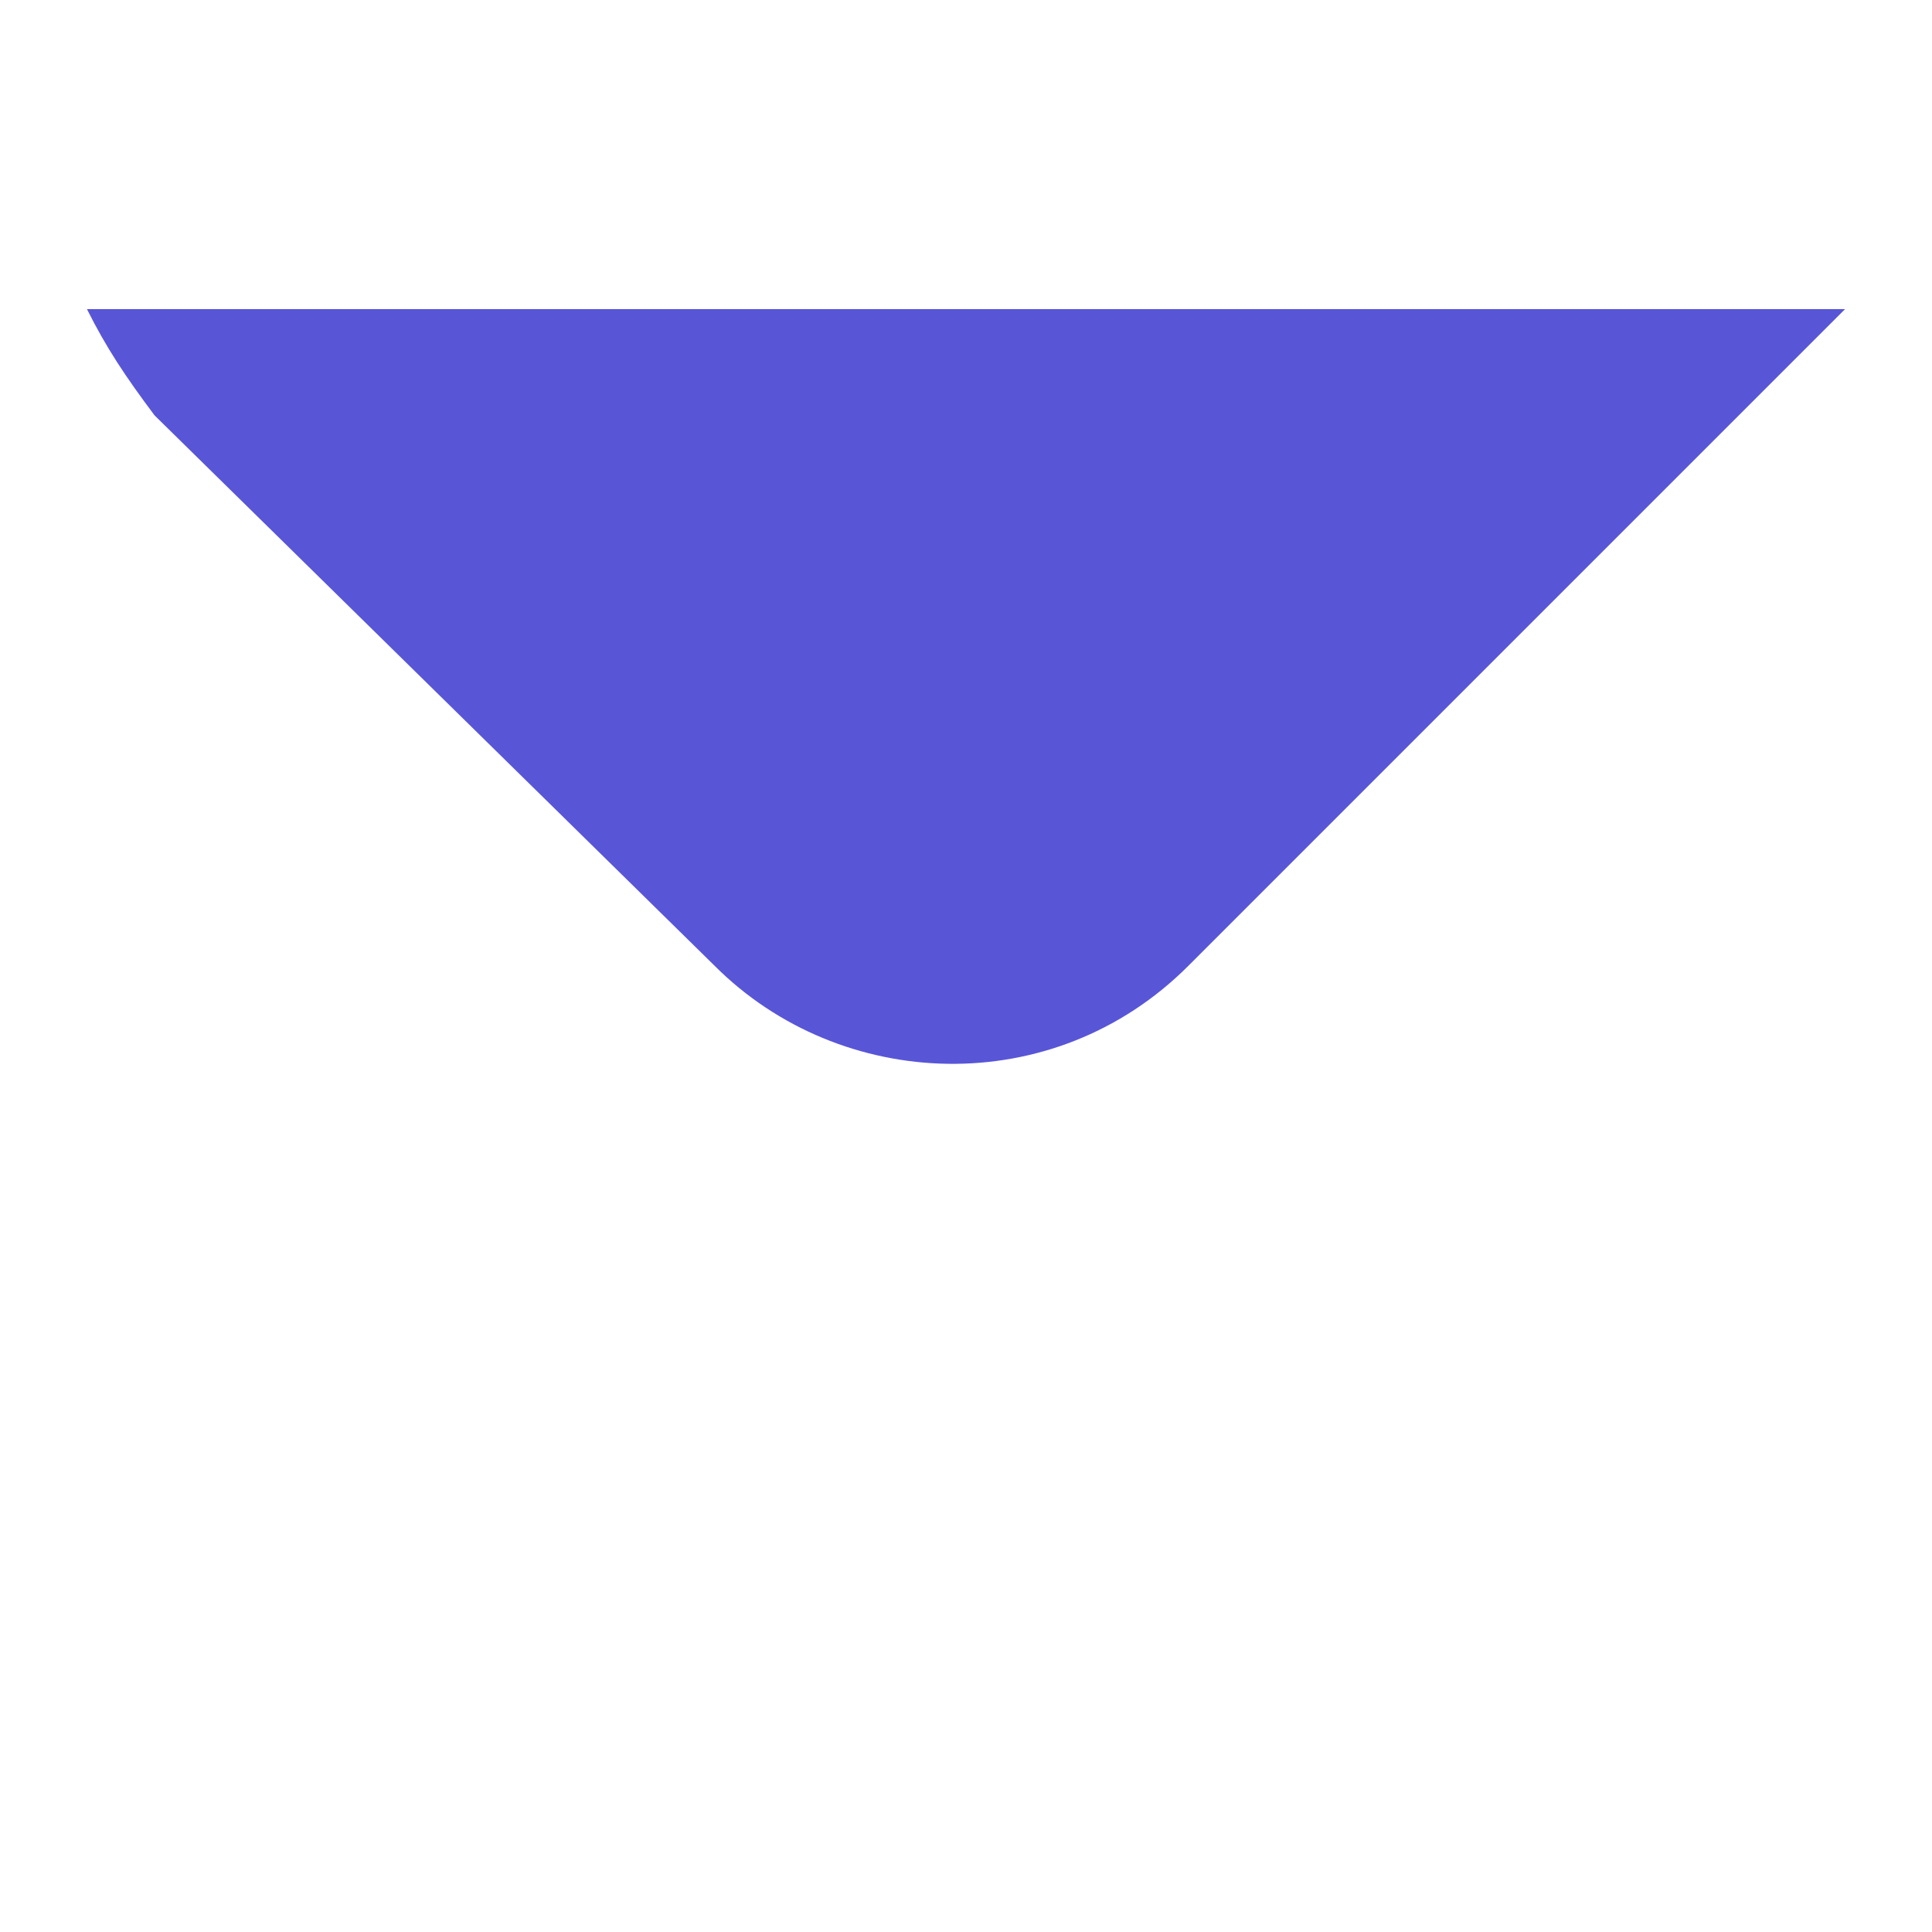
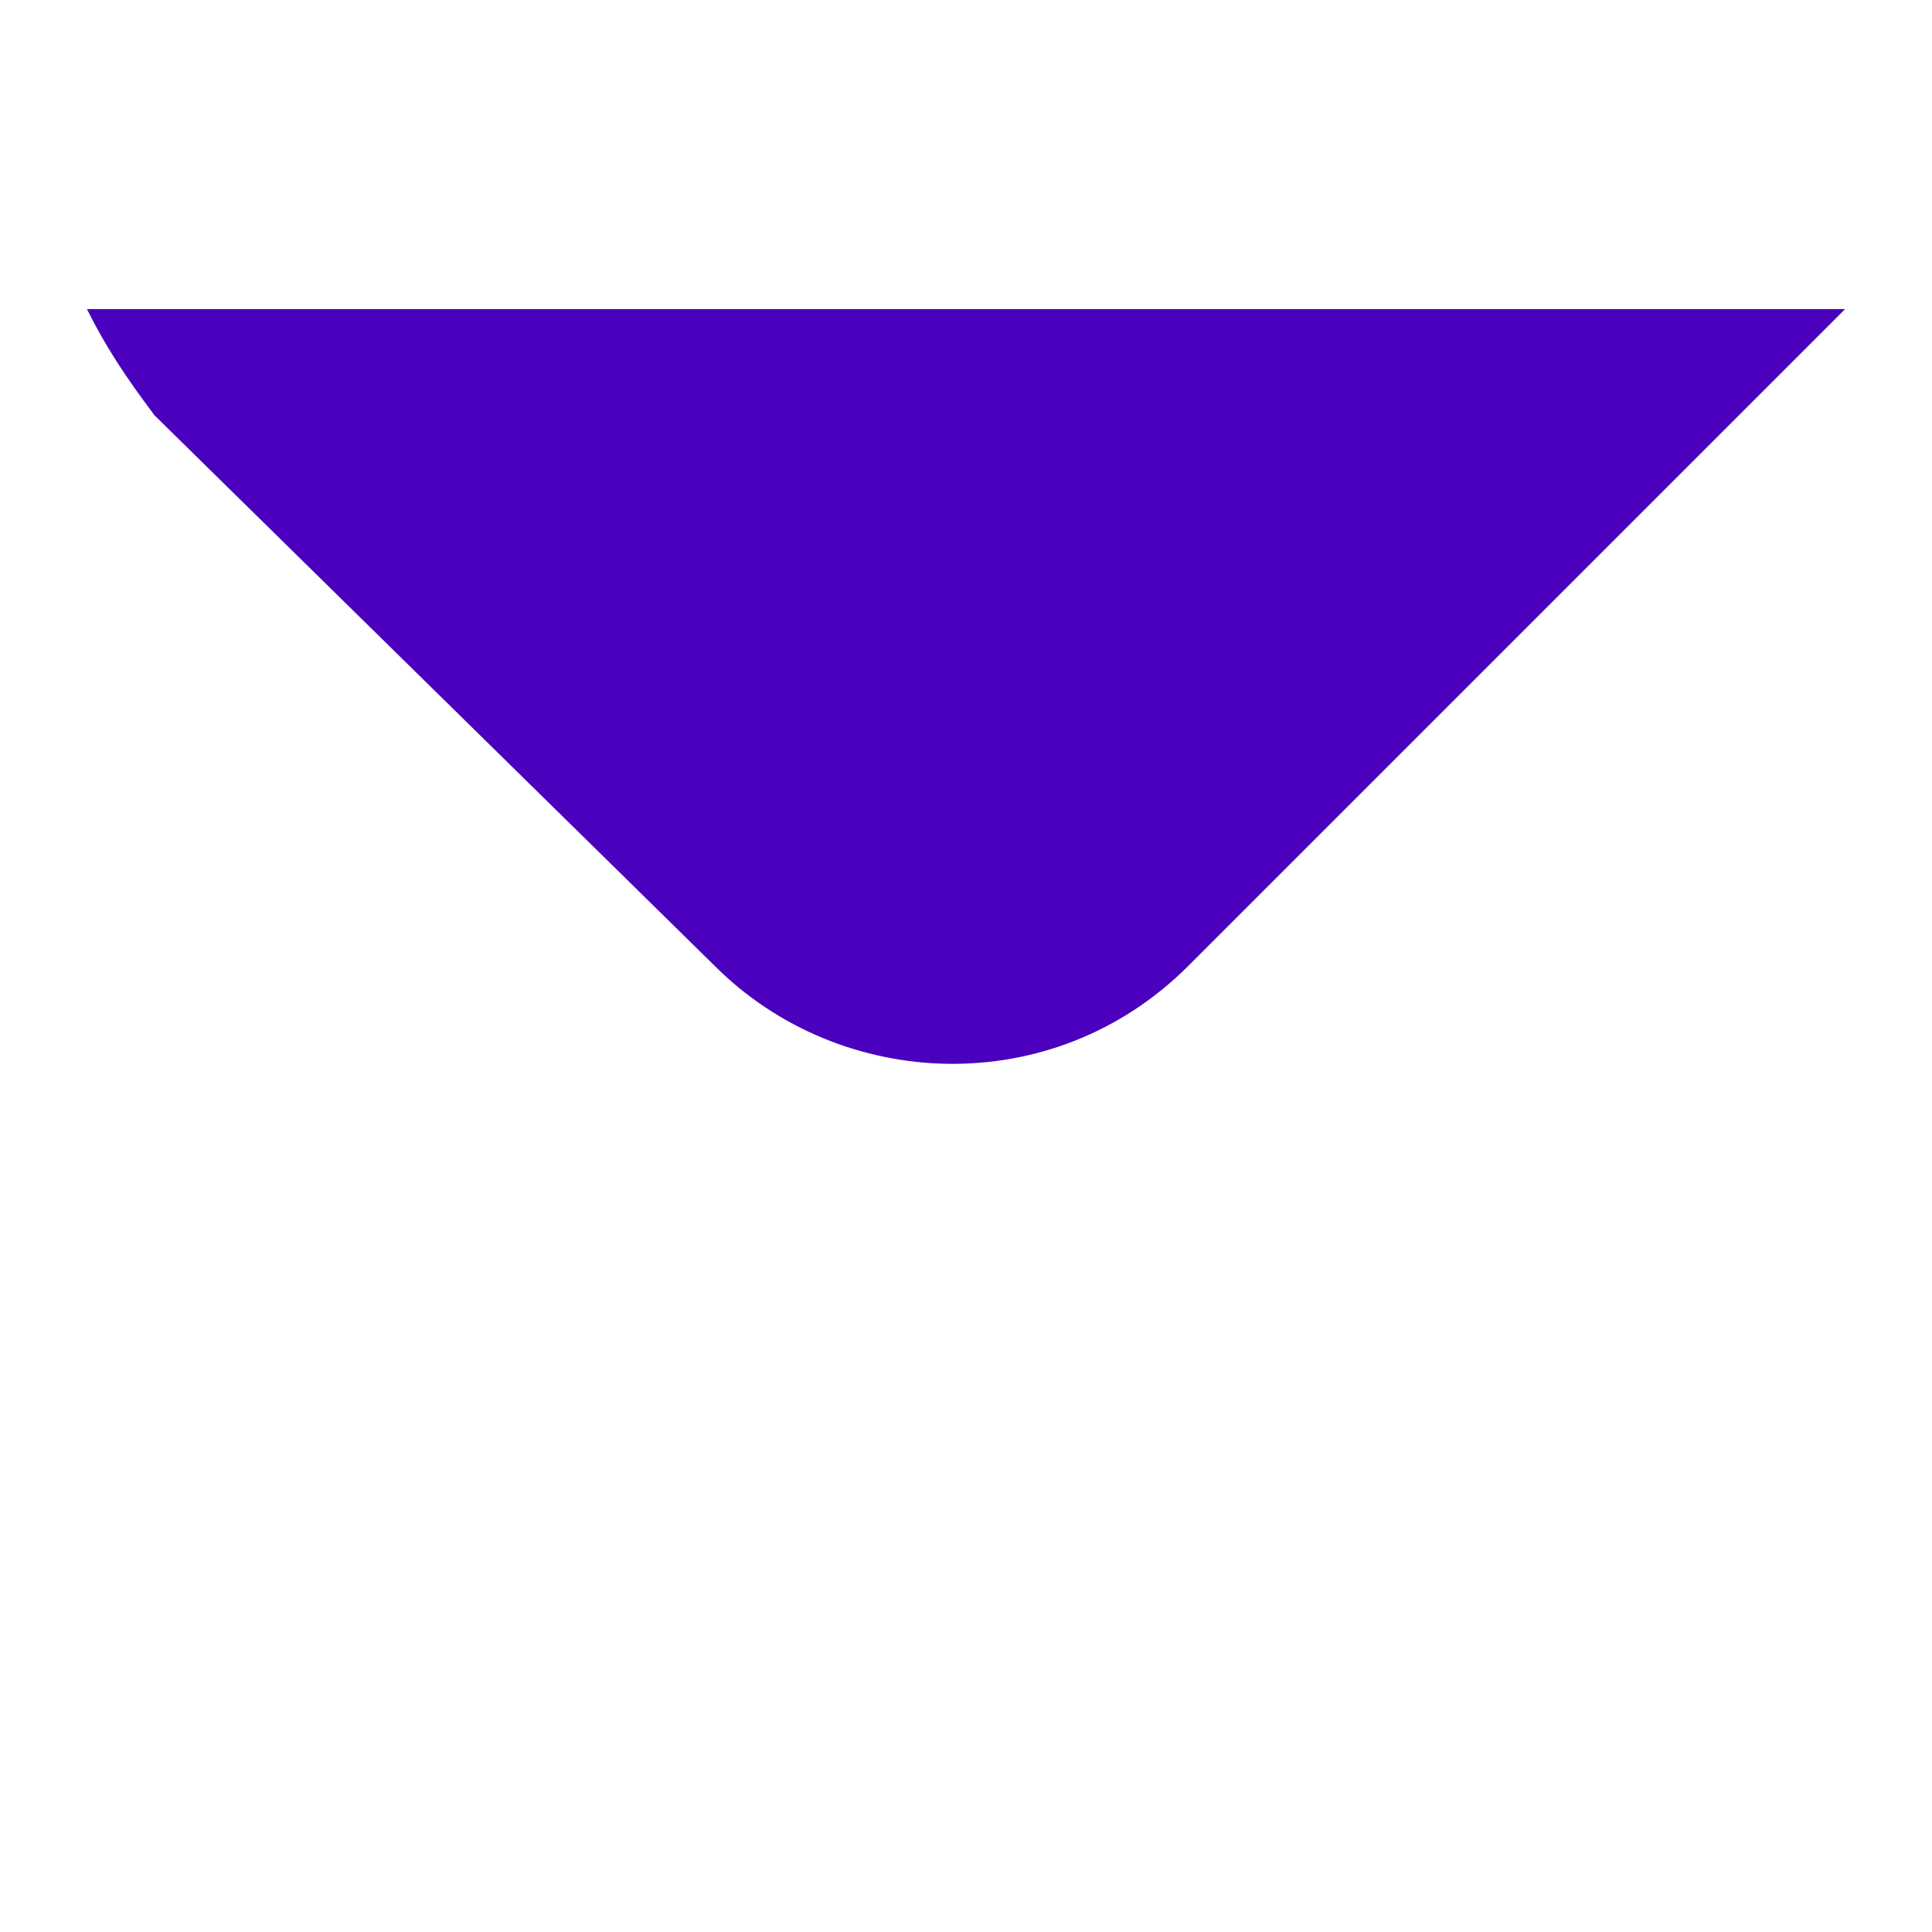
<svg xmlns="http://www.w3.org/2000/svg" version="1.1" id="Layer_1" x="0px" y="0px" viewBox="0 0 20 20" style="enable-background:new 0 0 20 20;" xml:space="preserve">
  <style type="text/css">
- 	.st0{fill:#5856D6;}
+ 	.st0{fill:#4A00BD;}
</style>
-   <path id="b_2_" class="st0" d="M0.9,3.2c0.2,0.4,0.4,0.7,0.7,1.1L7.4,10c1.3,1.3,3.5,1.4,4.9,0l0,0l6.8-6.8H0.9z" />
+   <path id="b_2_" class="st0" d="M0.9,3.2c0.2,0.4,0.4,0.7,0.7,1.1L7.4,10c1.3,1.3,3.5,1.4,4.9,0l0,0l6.8-6.8  C19.1,3.2,0.9,3.2,0.9,3.2z" />
</svg>
